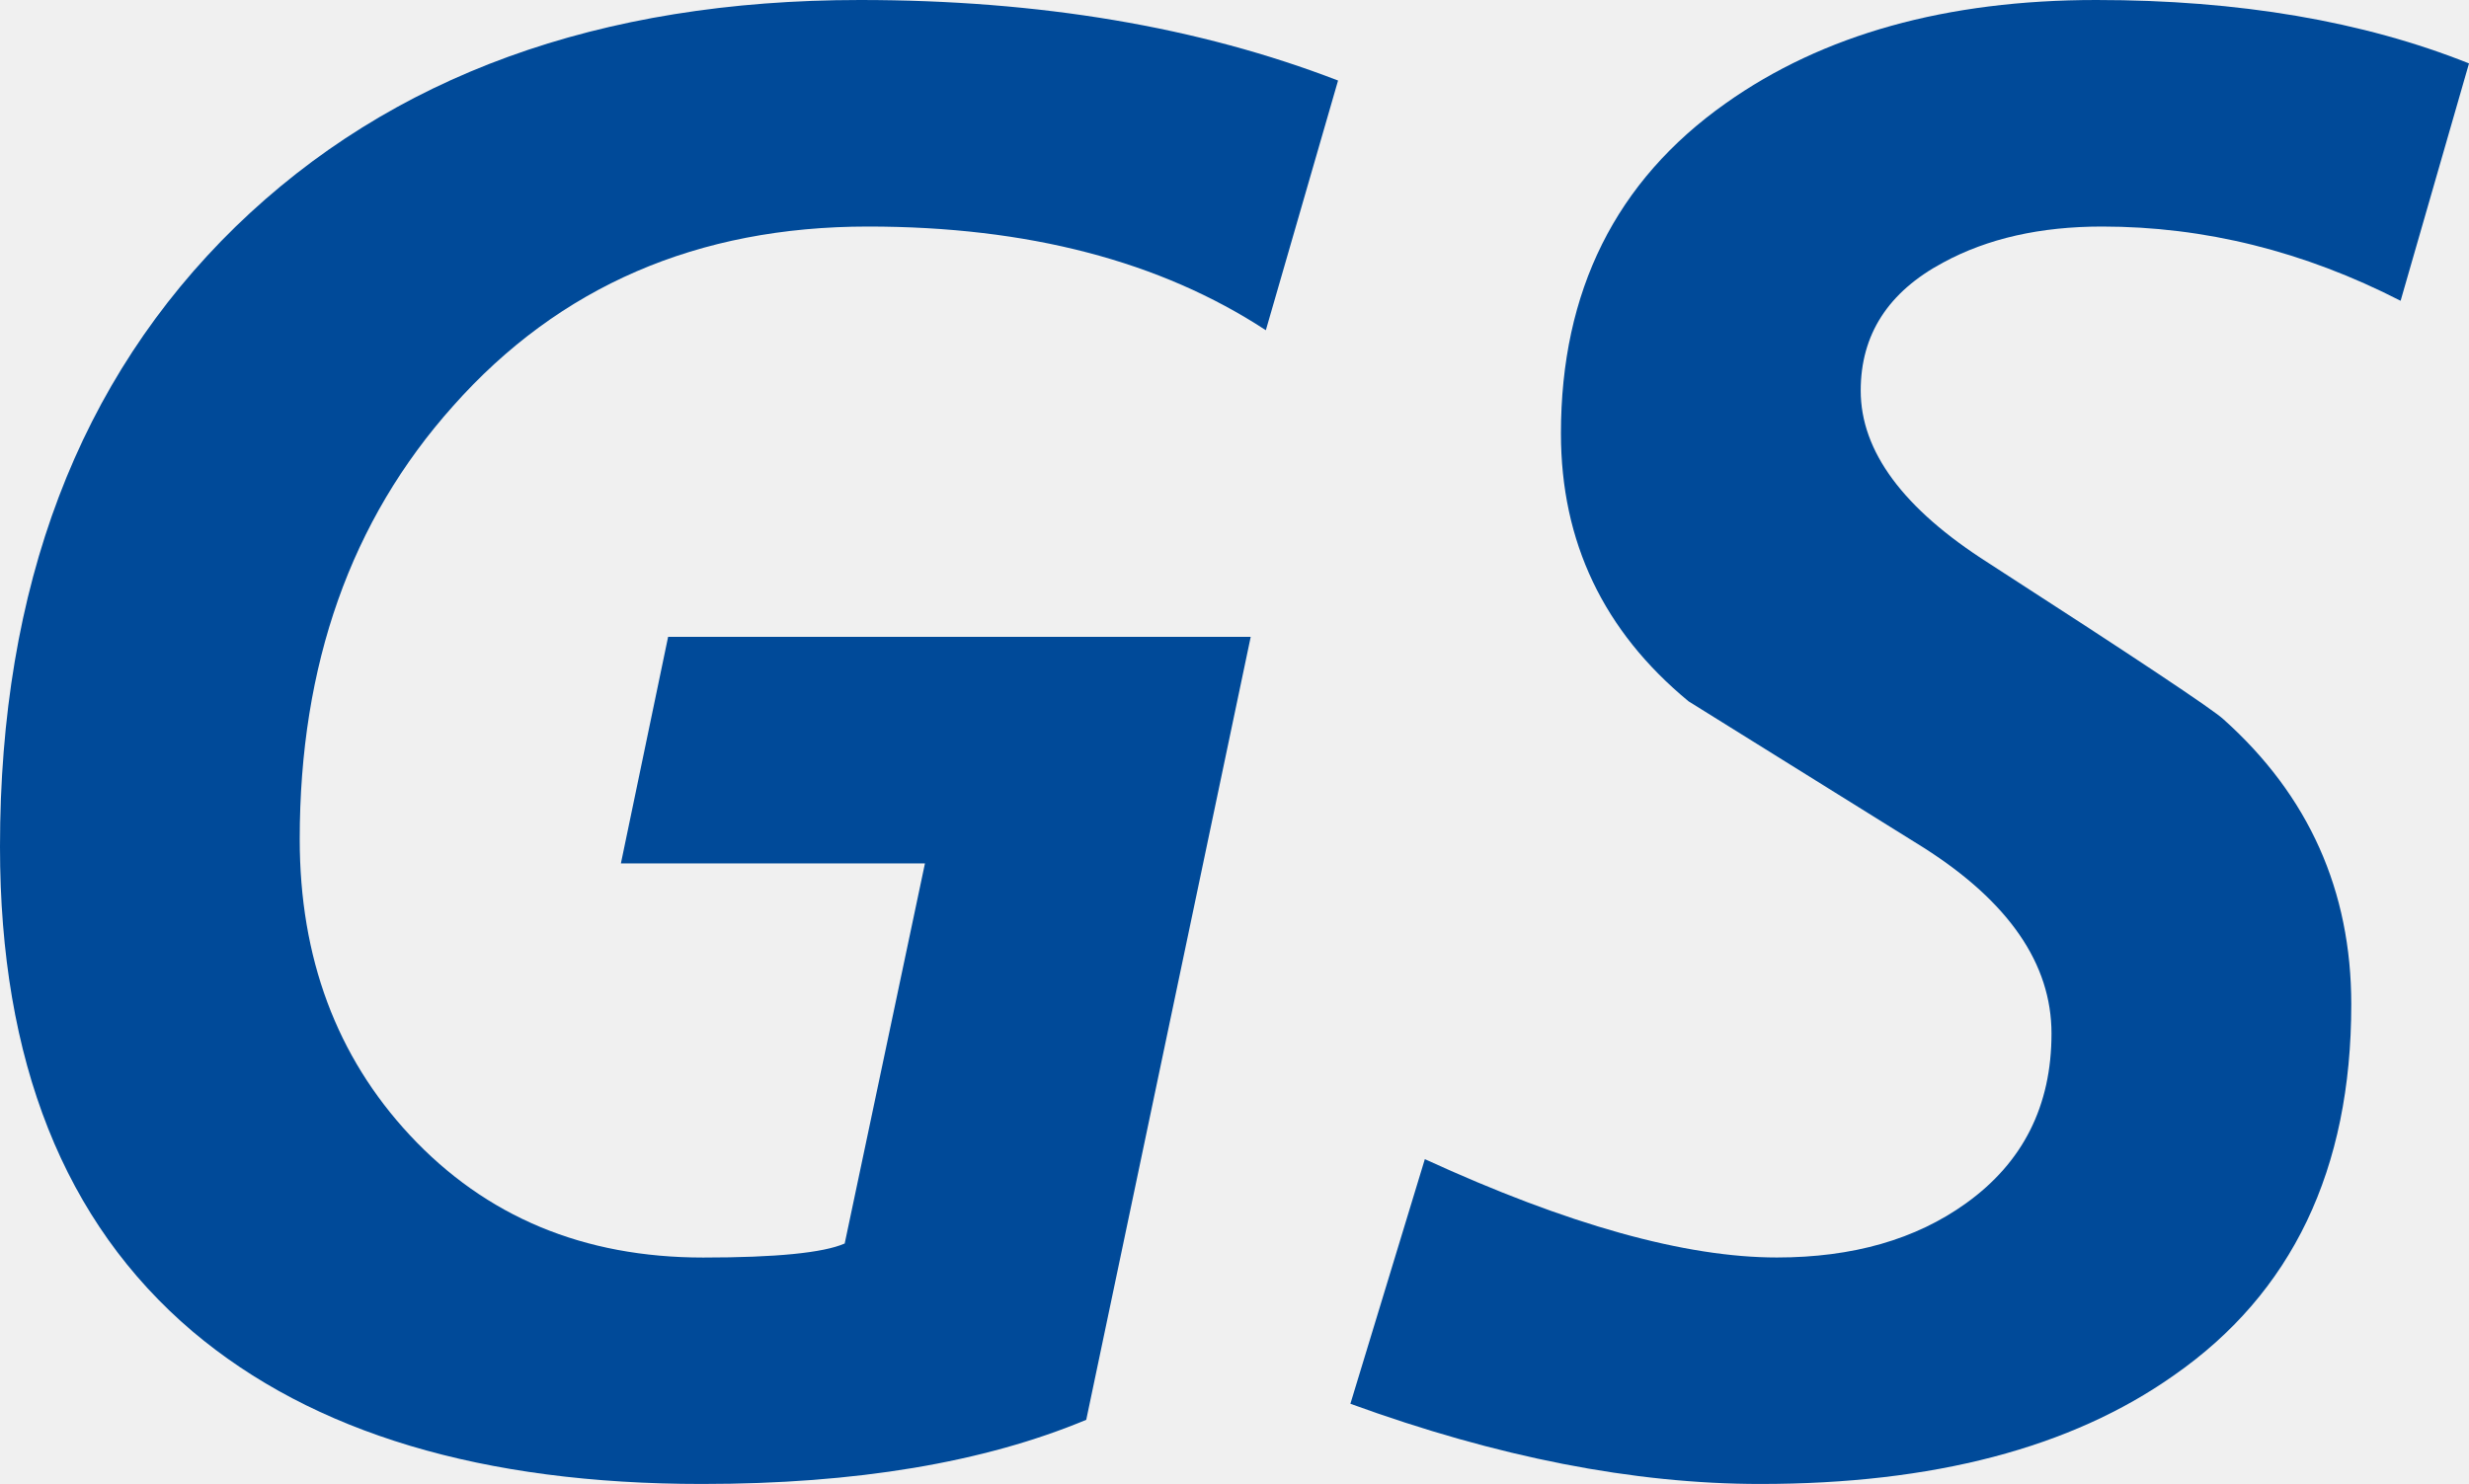
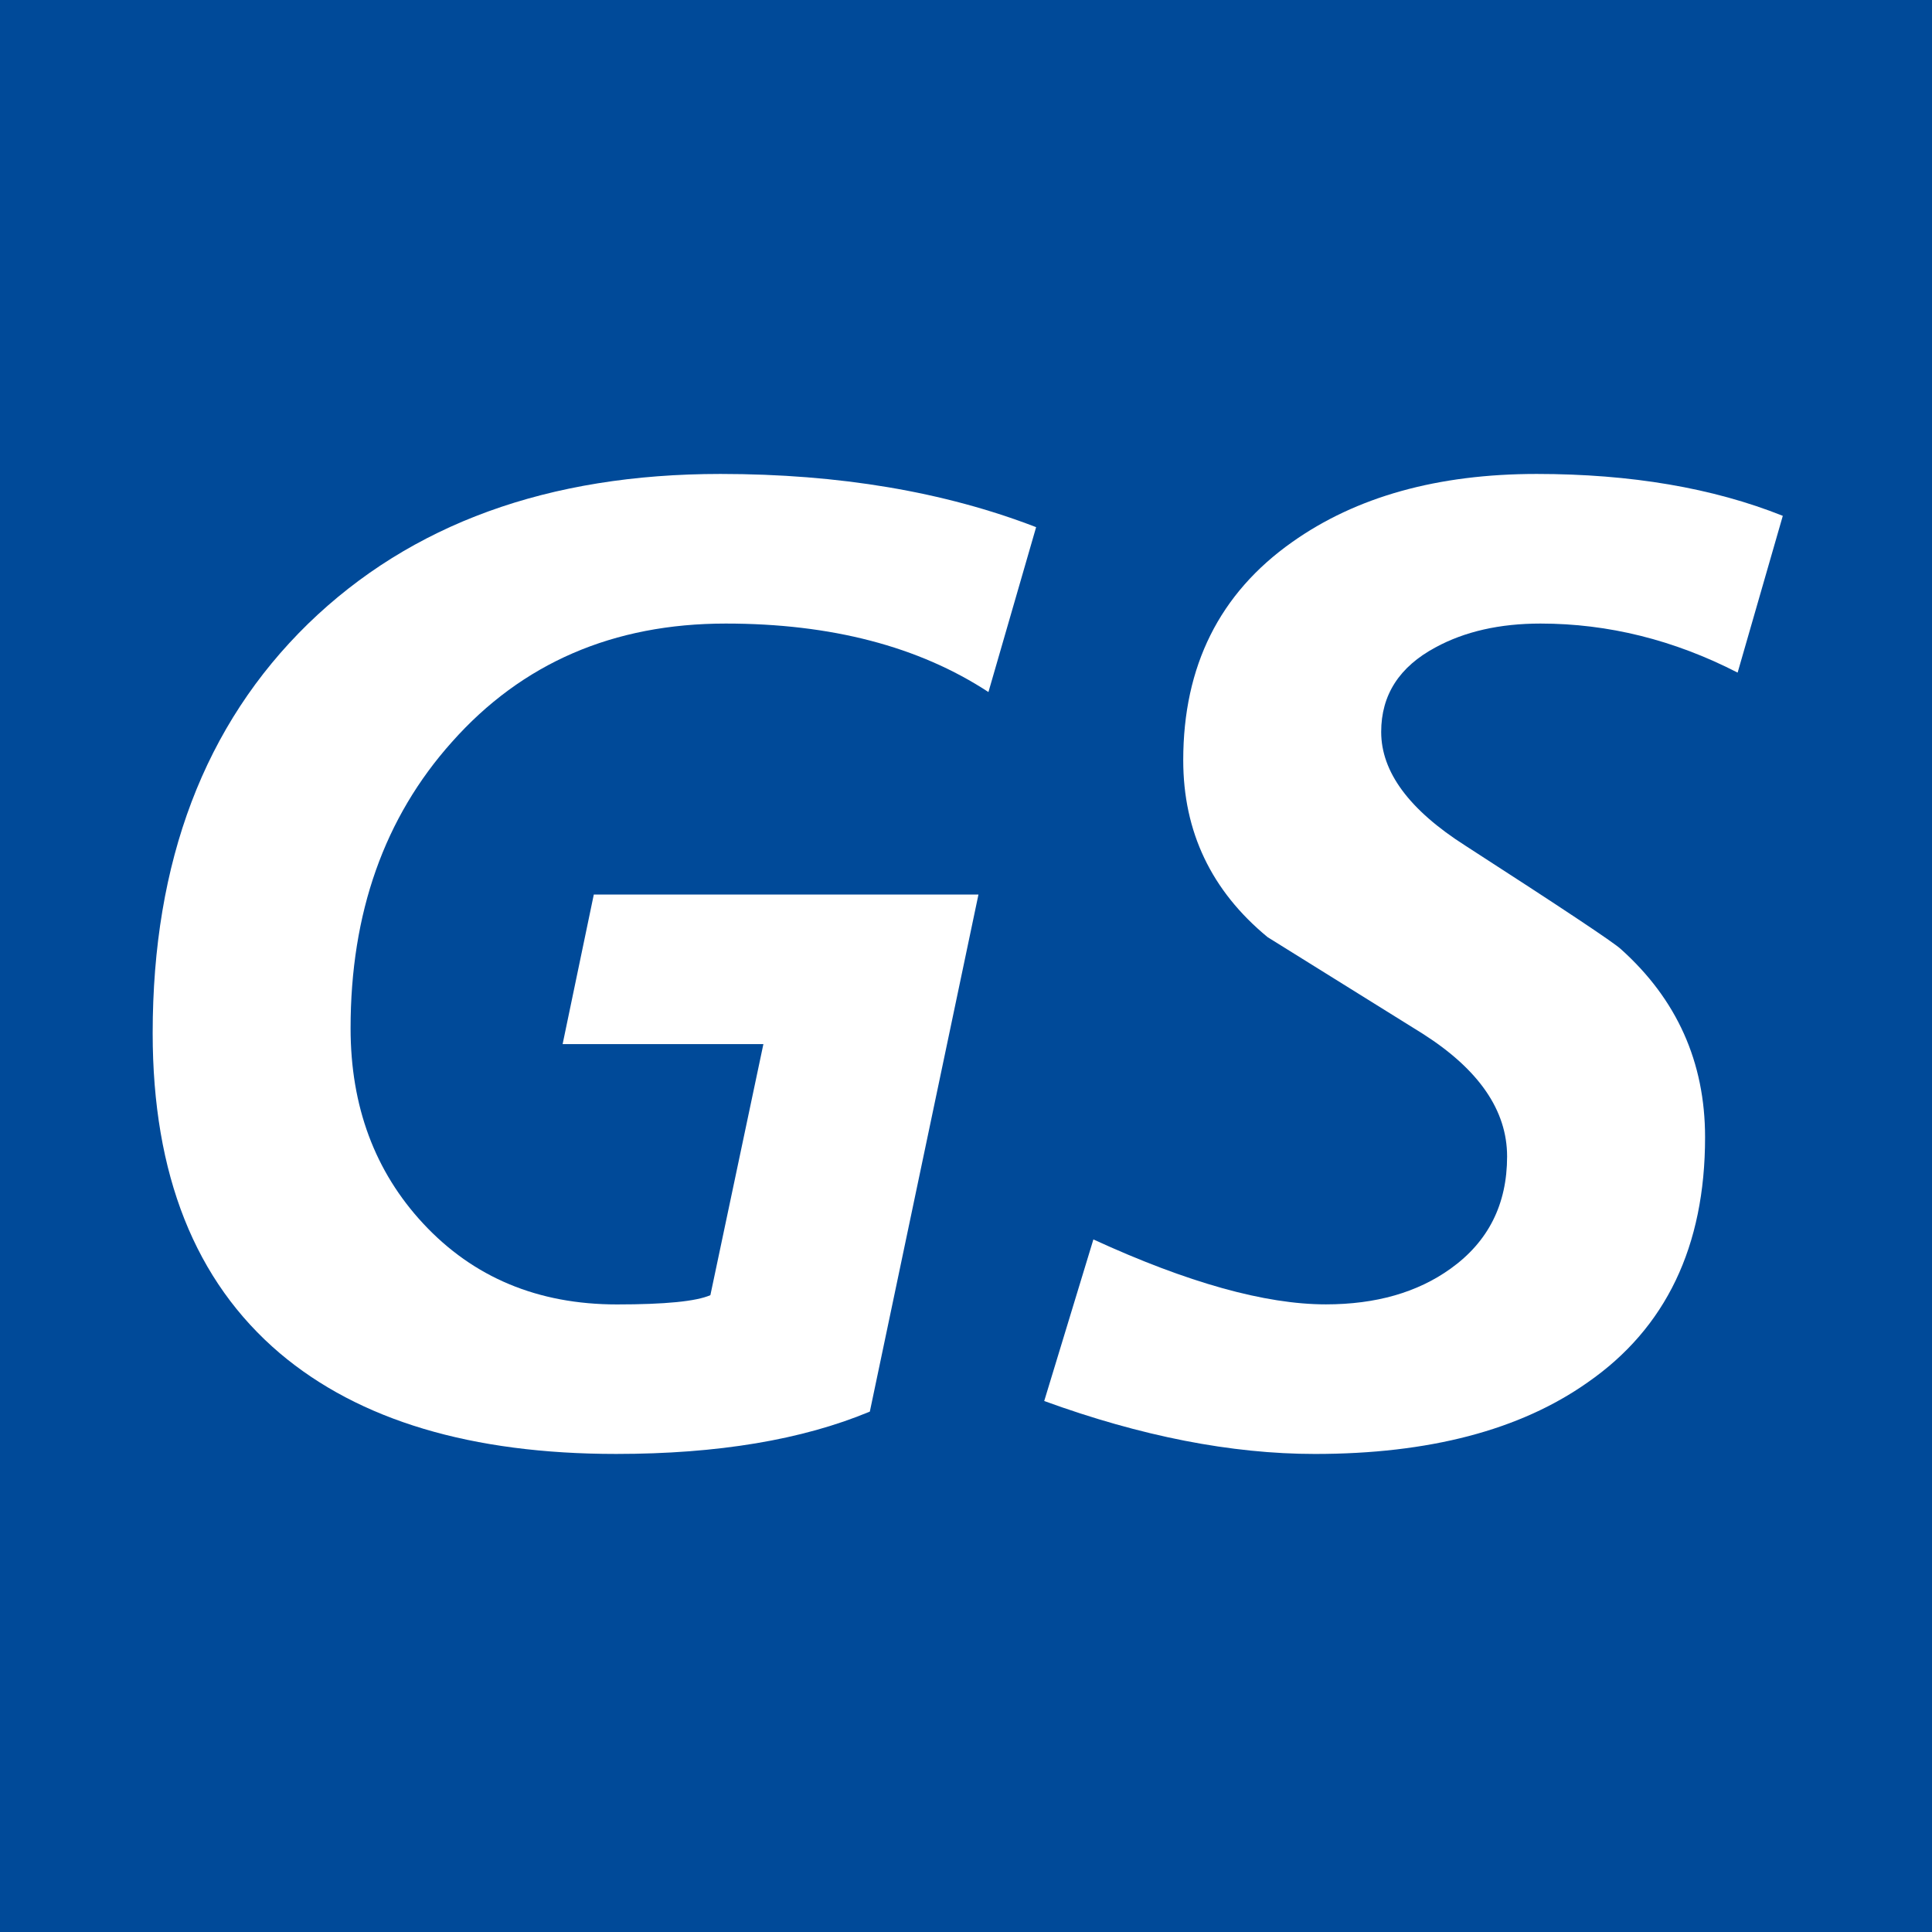
- <svg xmlns="http://www.w3.org/2000/svg" version="1.1" id="Ebene_1" width="43.248" height="26" viewBox="0 0 43.248 26" overflow="visible" enable-background="new 0 0 43.248 26" xml:space="preserve">
-   <g>
-     <path fill="#004A99" d="M23.438,1.411l-1.265,4.375c-1.849-1.211-4.172-1.817-6.969-1.817c-2.984,0-5.407,1.048-7.268,3.145   c-1.791,2.003-2.686,4.534-2.686,7.59c0,2.074,0.643,3.803,1.928,5.184c1.332,1.43,3.044,2.145,5.139,2.145   c1.277,0,2.104-0.082,2.479-0.246l1.406-6.66h-5.326l0.827-3.969h10.205l-2.881,13.718C17.233,25.625,14.99,26,12.297,26   c-3.841,0-6.816-0.891-8.924-2.672C1.124,21.418,0,18.587,0,14.836c0-4.558,1.375-8.18,4.125-10.863C6.853,1.325,10.499,0,15.063,0   C18.211,0,21.003,0.471,23.438,1.411z" />
-     <path fill="#004A99" d="M43.248,1.111L42.05,5.27c-1.69-0.867-3.434-1.301-5.23-1.301c-1.08,0-2.008,0.21-2.783,0.631   c-0.963,0.515-1.444,1.262-1.444,2.244c0,1.063,0.745,2.07,2.236,3.019c2.56,1.652,3.933,2.566,4.121,2.742   c1.491,1.335,2.236,3,2.236,4.993c0,2.895-1.038,5.063-3.116,6.505C36.274,25.368,33.863,26,30.836,26   c-2.218,0-4.612-0.469-7.182-1.405l1.304-4.286c2.502,1.148,4.558,1.723,6.167,1.723c1.327,0,2.432-0.316,3.313-0.95   c0.998-0.716,1.497-1.706,1.497-2.974c0-1.219-0.745-2.304-2.236-3.254c-1.374-0.855-2.747-1.71-4.121-2.566   c-1.491-1.23-2.236-2.795-2.236-4.694c0-2.496,0.962-4.424,2.886-5.784C31.929,0.604,34.093,0,36.72,0   C39.218,0,41.395,0.371,43.248,1.111z" />
+ <svg xmlns="http://www.w3.org/2000/svg" version="1.1" id="Gilbertsoft_TYPO3_Extension" width="256" height="256" viewBox="0 0 256 256" overflow="visible" enable-background="new 0 0 256 256" xml:space="preserve">
+   <g id="Background">
+     <rect x="-1.766" y="-2.271" fill="#004A99" width="260" height="260" />
+   </g>
+   <g id="Gilbertsoft">
+     <g>
+       <path fill="#FFFFFF" d="M137.292,69.852L130.973,91.7c-9.233-6.046-20.839-9.075-34.806-9.075c-14.9,0-27.004,5.234-36.298,15.706    c-8.945,10.007-13.415,22.646-13.415,37.911c0,10.354,3.211,18.99,9.63,25.894c6.65,7.141,15.202,10.708,25.664,10.708    c6.38,0,10.508-0.405,12.381-1.229l7.024-33.264H74.55l4.132-19.821h50.969l-14.393,68.514c-8.961,3.738-20.161,5.61-33.614,5.61    c-19.181,0-34.04-4.443-44.567-13.343c-11.232-9.543-16.847-23.682-16.847-42.413c0-22.765,6.867-40.857,20.602-54.254    C54.458,69.42,72.666,62.8,95.46,62.8C111.184,62.802,125.129,65.157,137.292,69.852z" />
+       <path fill="#FFFFFF" d="M236.23,68.351l-5.985,20.773c-8.438-4.332-17.146-6.499-26.125-6.499c-5.387,0-10.025,1.048-13.896,3.151    c-4.806,2.571-7.21,6.301-7.21,11.208c0,5.307,3.719,10.337,11.166,15.078c12.788,8.253,19.646,12.816,20.585,13.693    c7.441,6.665,11.166,14.988,11.166,24.937c0,14.461-5.187,25.289-15.569,32.492c-8.964,6.317-21.012,9.472-36.125,9.472    c-11.077,0-23.037-2.34-35.873-7.015l6.515-21.41c12.495,5.738,22.769,8.604,30.803,8.604c6.626,0,12.146-1.577,16.546-4.743    c4.985-3.575,7.471-8.521,7.471-14.856c0-6.084-3.713-11.499-11.162-16.251c-6.861-4.267-13.72-8.539-20.58-12.813    c-7.448-6.142-11.172-13.959-11.172-23.442c0-12.467,4.805-22.097,14.416-28.888c8.494-6.025,19.305-9.042,32.423-9.042    C216.102,62.802,226.979,64.656,236.23,68.351z" />
+     </g>
  </g>
</svg>
